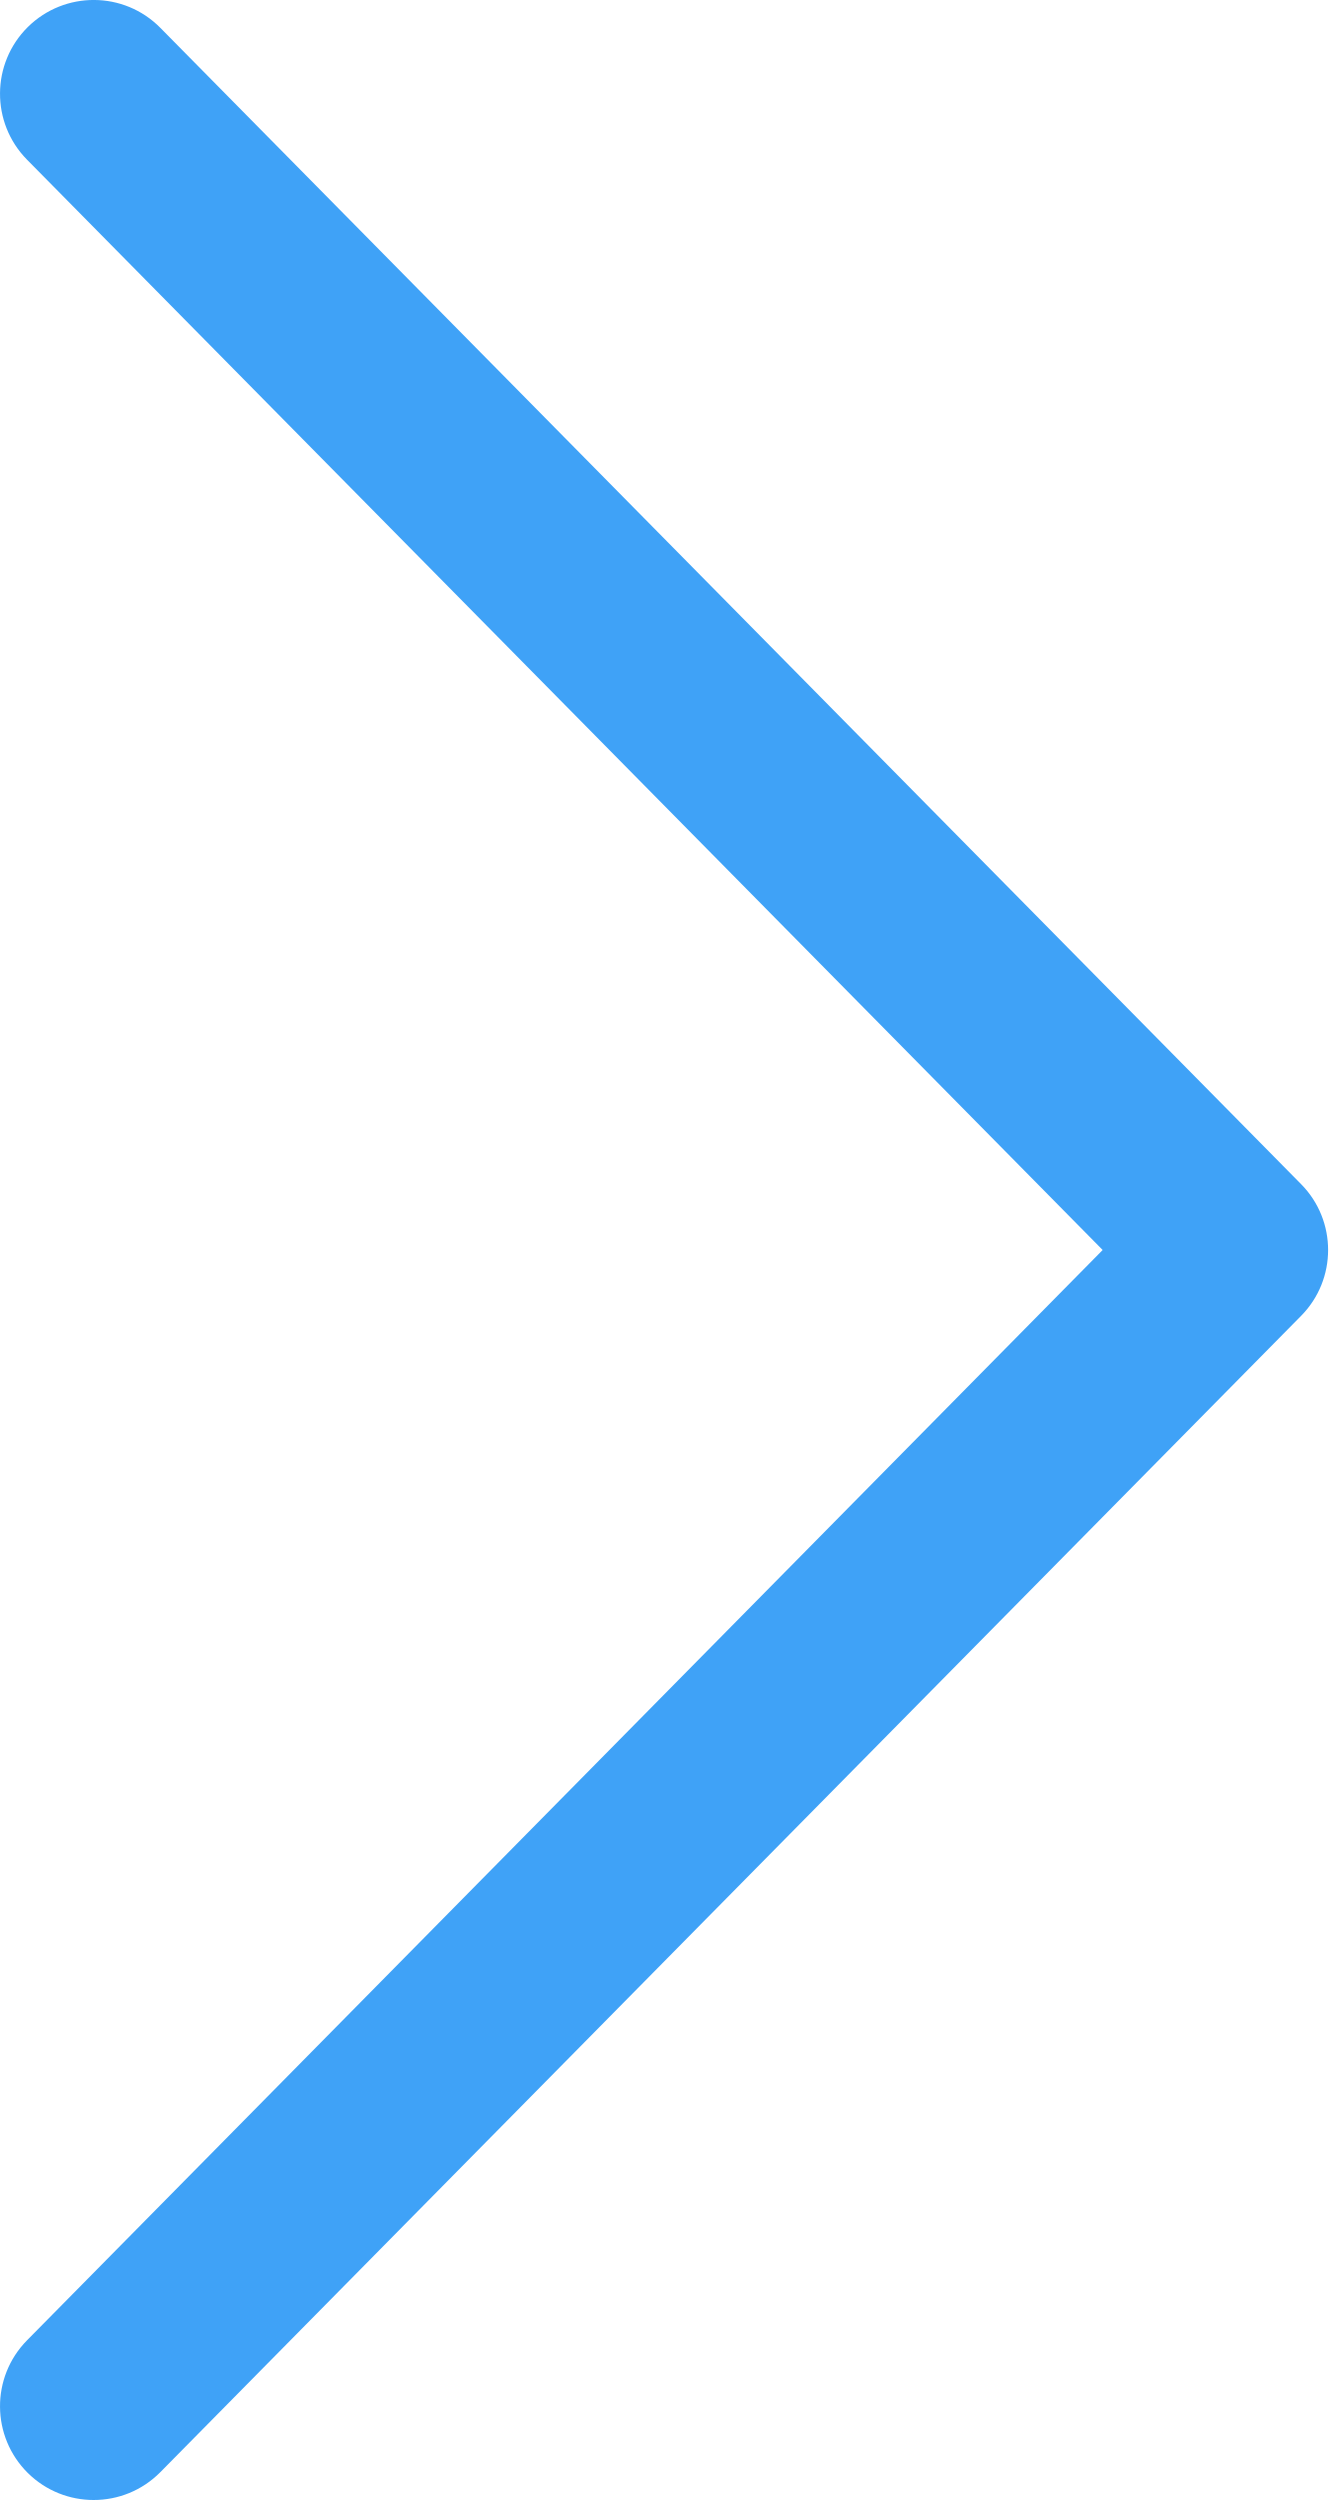
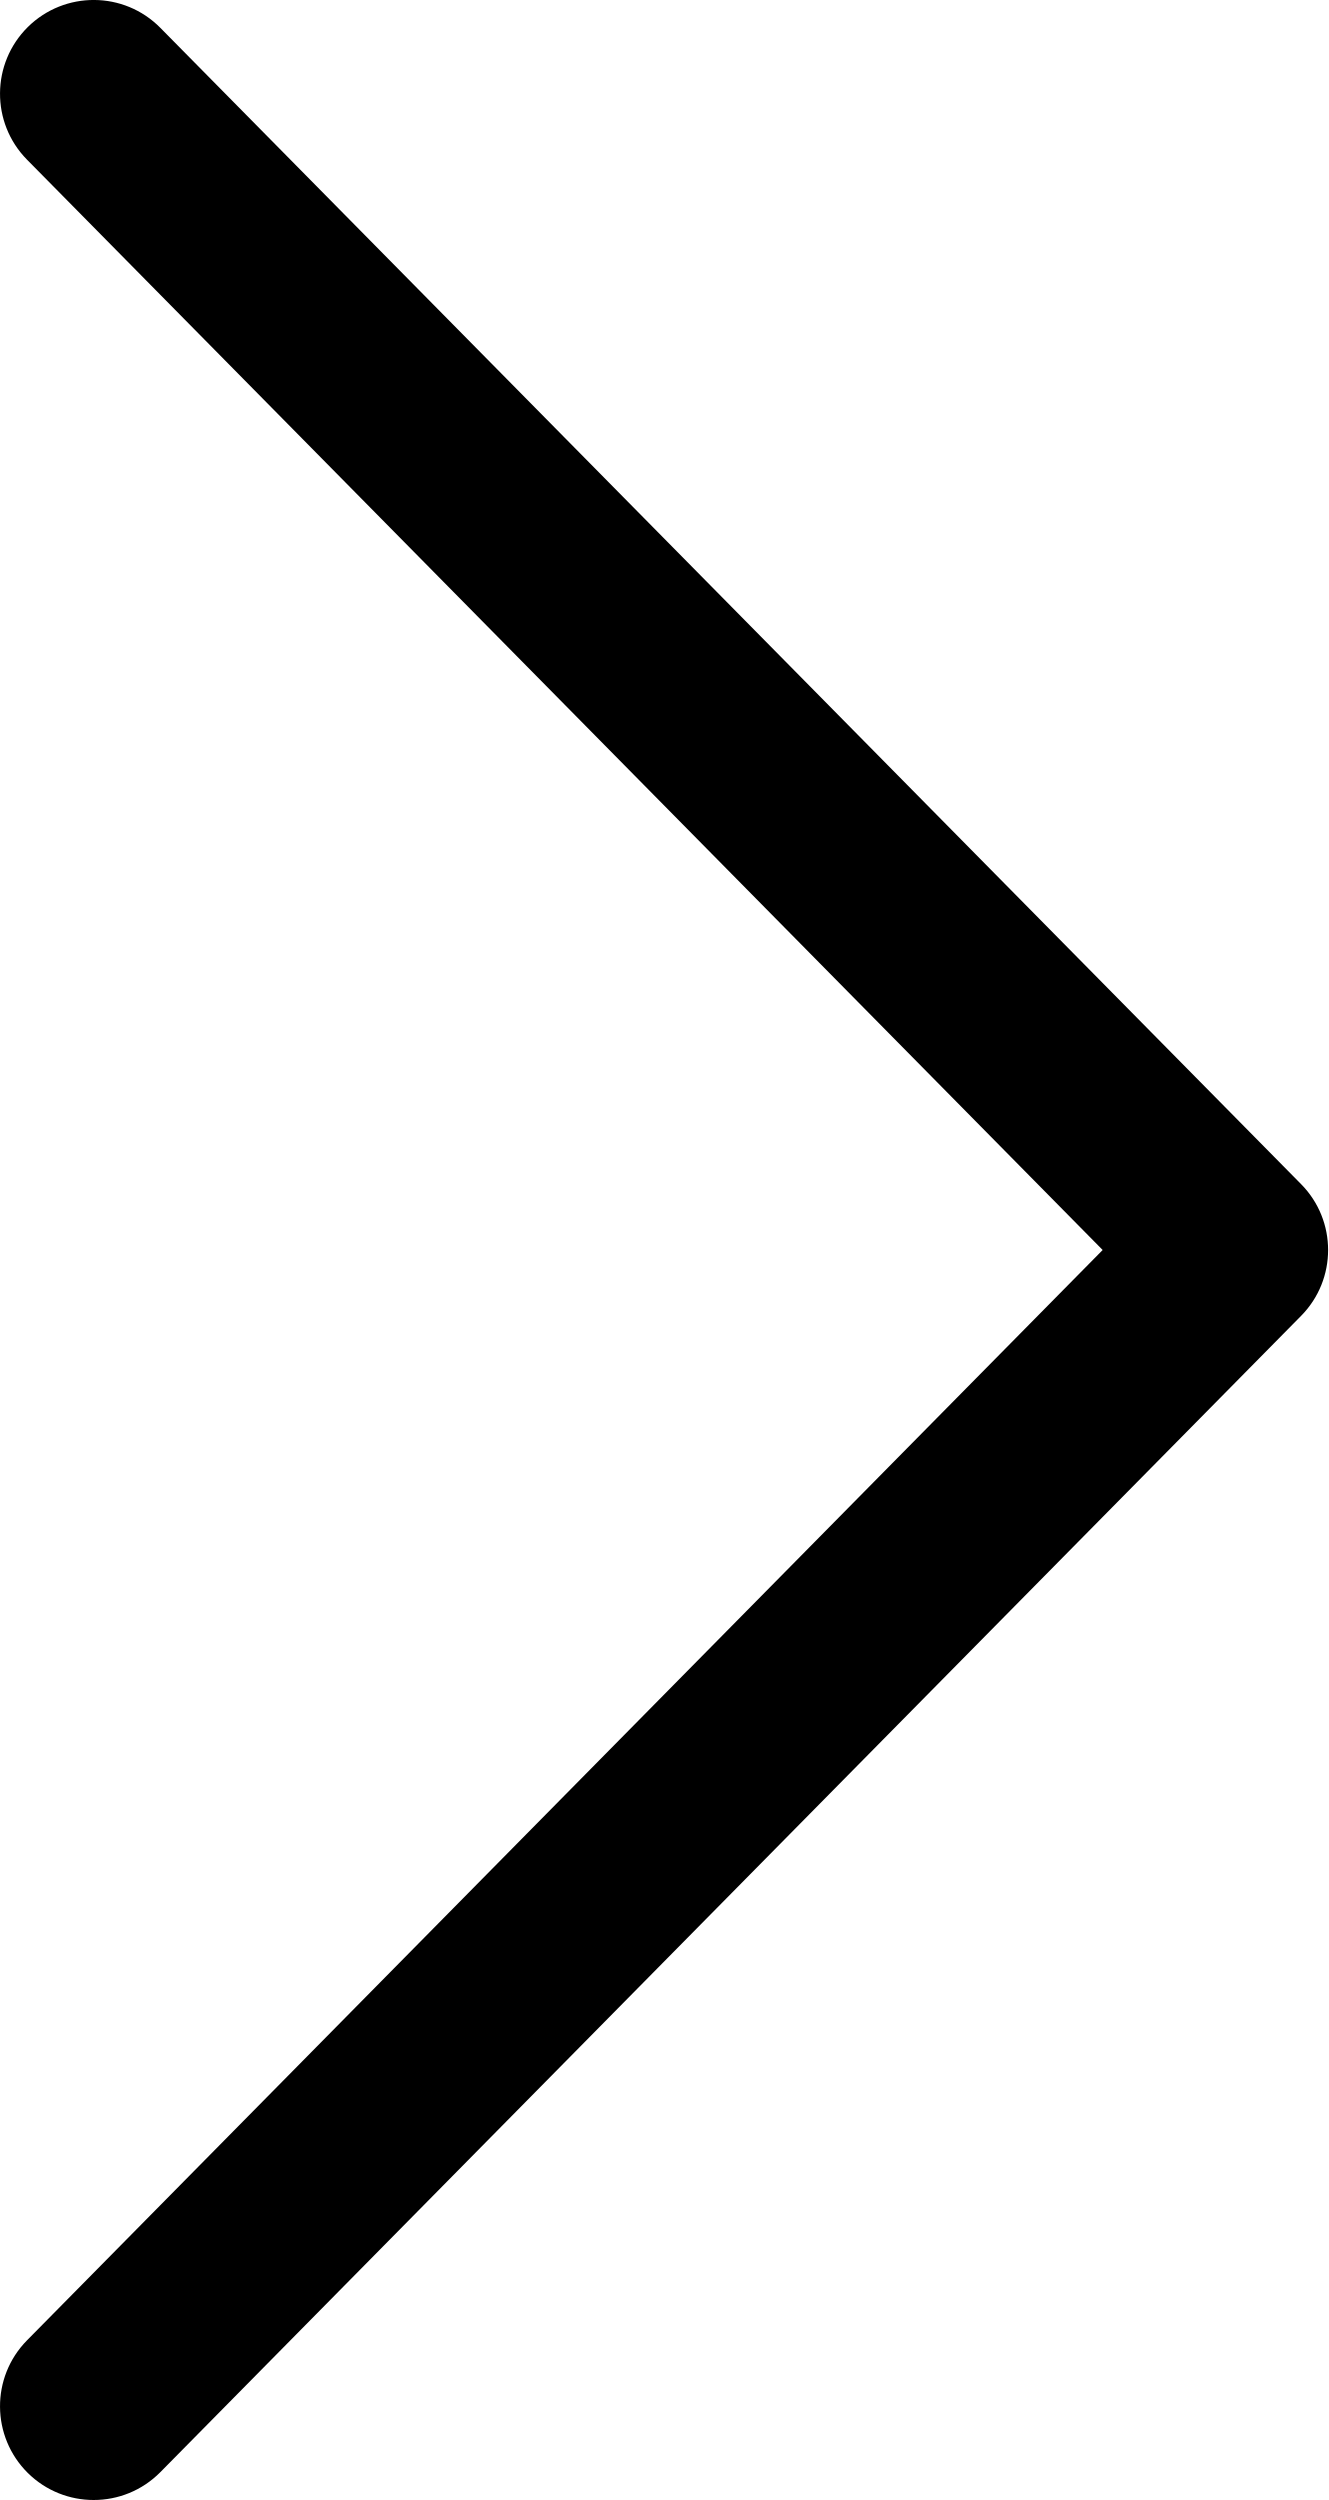
<svg xmlns="http://www.w3.org/2000/svg" width="17px" height="32px" viewBox="0 0 17 32" version="1.1">
-   <defs />
-   <g id="Components" stroke="none" stroke-width="1" fill="none" fill-rule="evenodd">
-     <g id="Headers" transform="translate(-1320, -5550)" fill="#3FA2F7">
-       <g id="Header-#7" transform="translate(0, 4906)">
-         <g id="Icons-/-Arrows-/-Arrow-Right-32px" transform="translate(1320, 644)">
-           <path d="M14.947,31.643 L0.346,16.843 C-0.115,16.376 -0.115,15.624 0.346,15.157 L14.947,0.357 C15.413,-0.116 16.173,-0.119 16.644,0.346 C17.114,0.812 17.119,1.571 16.655,2.043 L2.886,16 L16.655,29.957 C17.119,30.429 17.114,31.188 16.644,31.654 C16.41,31.885 16.106,32 15.801,32 C15.491,32 15.182,31.881 14.947,31.643 Z" id="Icon" transform="translate(8.5, 16.00014) scale(-1, 1) translate(-8.5, -16.00014) " />
-         </g>
+   <g id="Page-1" stroke="none" stroke-width="1" fill="none" fill-rule="evenodd">
+     <g id="Artboard" transform="translate(-90, -23)" fill="#000000">
+       <g id="arrow-right" transform="translate(90, 23)">
+         <path d="M14.947,31.643 L0.346,16.843 C-0.115,16.376 -0.115,15.624 0.346,15.157 L14.947,0.357 C15.413,-0.116 16.173,-0.119 16.644,0.346 C17.114,0.812 17.119,1.571 16.655,2.043 L2.886,16 L16.655,29.957 C17.119,30.429 17.114,31.188 16.644,31.654 C16.41,31.885 16.106,32 15.801,32 C15.491,32 15.182,31.881 14.947,31.643 Z" id="Icon" transform="translate(8.5, 16.00014) scale(-1, 1) translate(-8.5, -16.00014) " />
      </g>
    </g>
  </g>
</svg>
